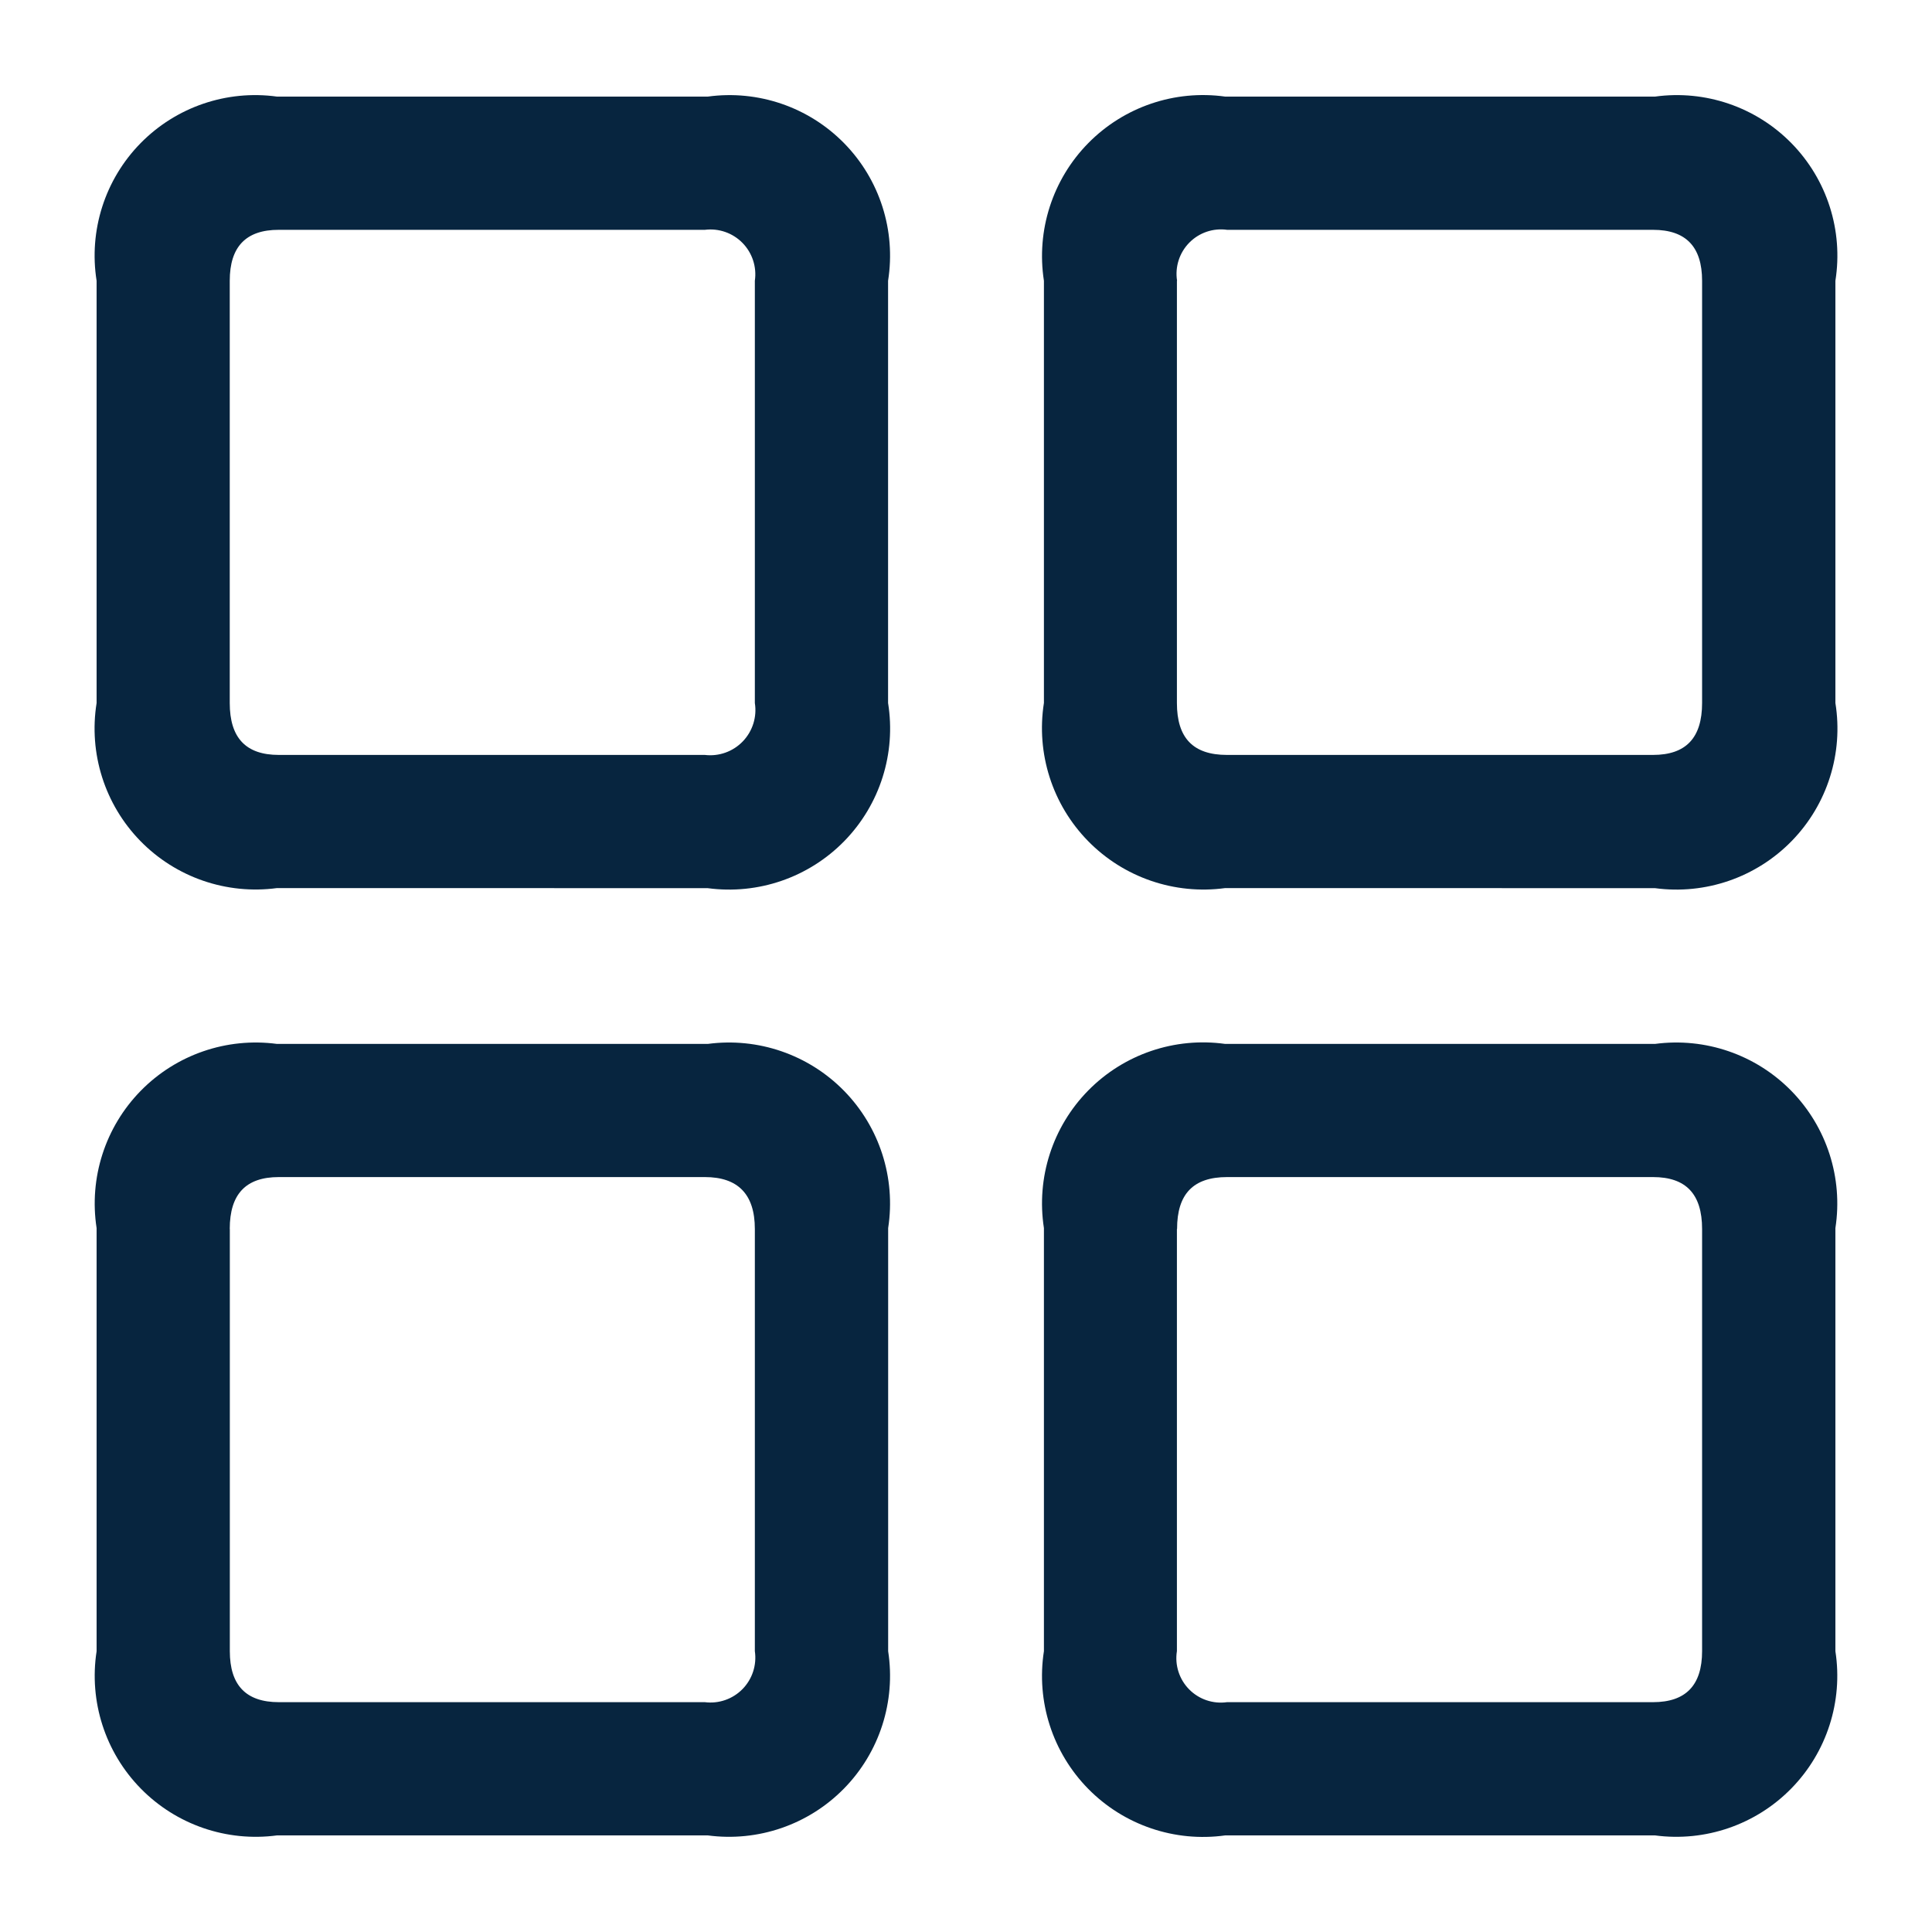
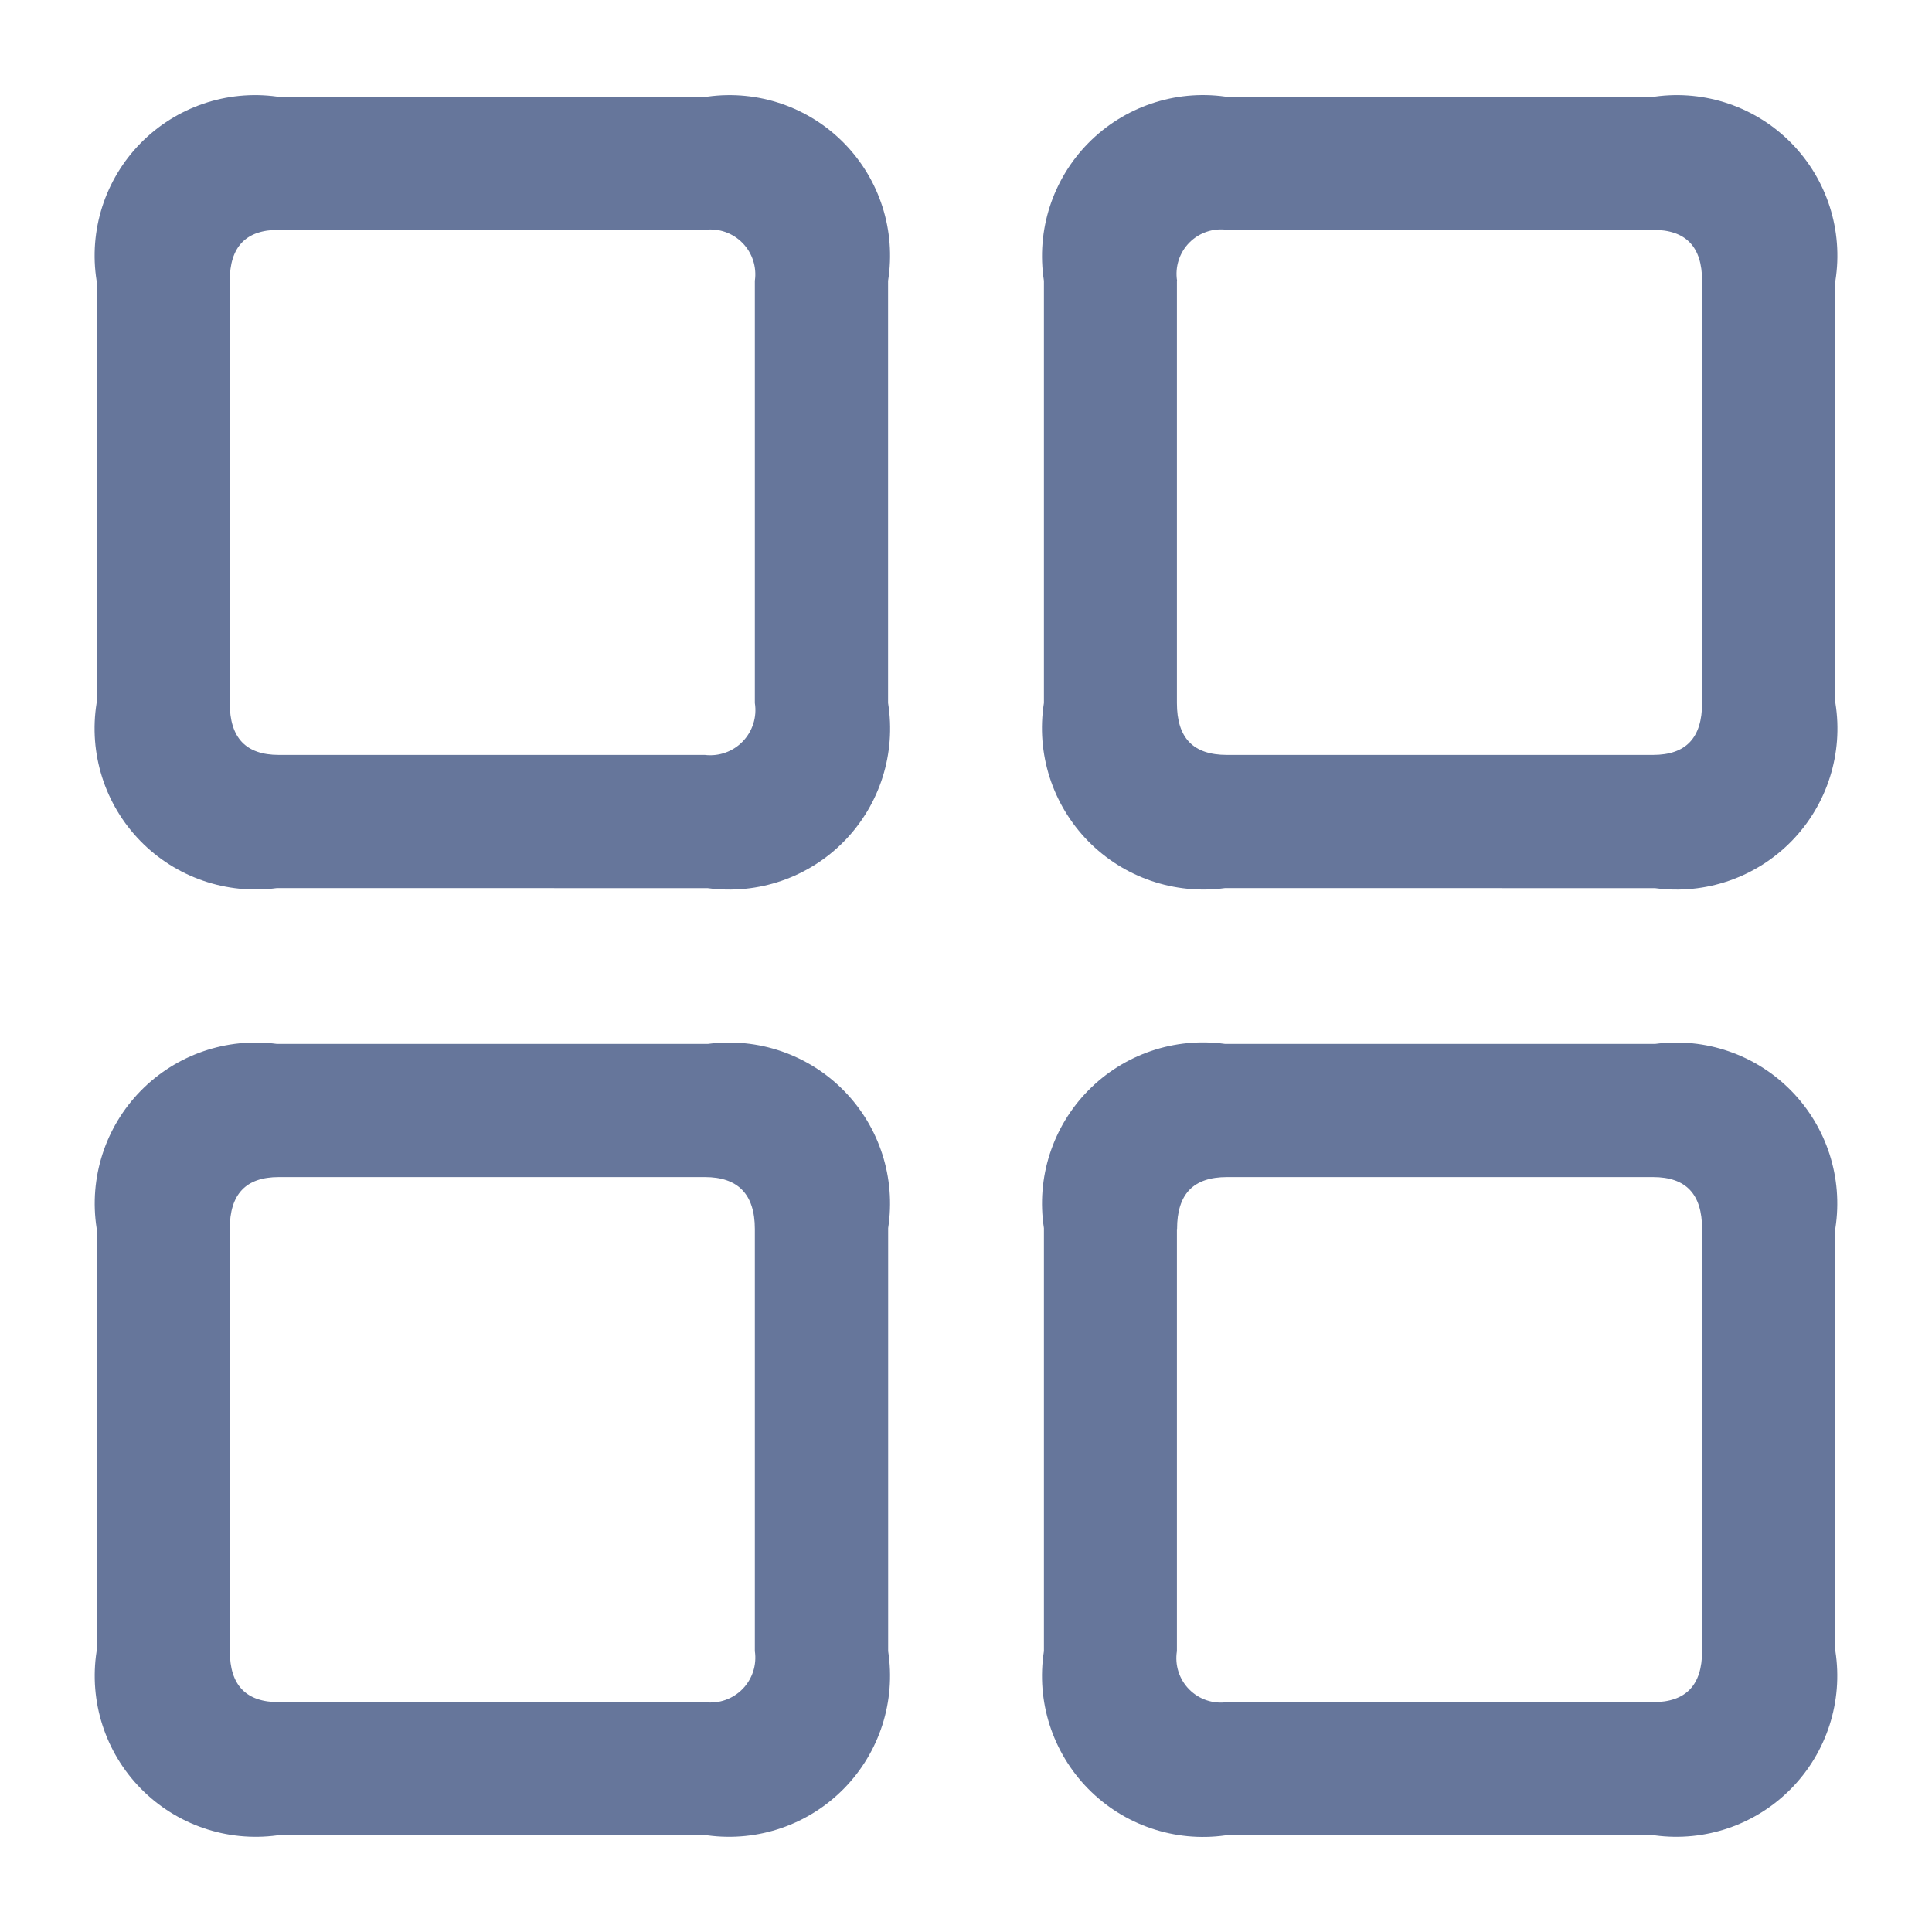
<svg xmlns="http://www.w3.org/2000/svg" width="24" height="23.997" viewBox="0 0 24 23.997">
  <g id="square.grid.2x2" transform="translate(0.073 0.402)">
-     <rect id="Rectangle_7845" data-name="Rectangle 7845" width="24" height="23.997" transform="translate(-0.073 -0.402)" fill="#07253f" opacity="0" />
-     <path id="Union_12" data-name="Union 12" d="M14.02,21.6a2,2,0,0,1-2.252-2.289V14.056a2,2,0,0,1,2.252-2.288h5.339A2,2,0,0,1,21.6,14.056v5.256A2,2,0,0,1,19.359,21.6Zm-.6-7.533v5.244a.552.552,0,0,0,.622.634h5.292c.41,0,.61-.212.61-.634V14.067c0-.434-.2-.645-.61-.645H14.044C13.622,13.422,13.422,13.633,13.422,14.067ZM2.241,21.6A2,2,0,0,1,0,19.312V14.056a2,2,0,0,1,2.241-2.288H7.592a2,2,0,0,1,2.241,2.288v5.256A2,2,0,0,1,7.592,21.6Zm-.586-7.533v5.244c0,.423.2.634.61.634H7.556a.557.557,0,0,0,.621-.634V14.067c0-.434-.212-.645-.621-.645H2.264C1.854,13.422,1.654,13.633,1.654,14.067ZM14.02,9.832a2.006,2.006,0,0,1-2.252-2.3V2.288A2,2,0,0,1,14.02,0h5.339A1.994,1.994,0,0,1,21.6,2.288V7.533a2,2,0,0,1-2.241,2.3Zm-.6-7.545V7.533c0,.433.2.645.622.645h5.292c.41,0,.61-.212.61-.645V2.288c0-.422-.2-.633-.61-.633H14.044A.552.552,0,0,0,13.422,2.288ZM2.241,9.832A2,2,0,0,1,0,7.533V2.288A1.994,1.994,0,0,1,2.241,0H7.592A1.994,1.994,0,0,1,9.832,2.288V7.533a2,2,0,0,1-2.241,2.3ZM1.654,2.288V7.533c0,.433.2.645.61.645H7.556a.561.561,0,0,0,.621-.645V2.288a.557.557,0,0,0-.621-.633H2.264C1.854,1.654,1.654,1.866,1.654,2.288Z" transform="translate(1.127 0.798)" fill="#07253f" />
+     <rect id="Rectangle_7845" data-name="Rectangle 7845" width="24" height="23.997" transform="translate(-0.073 -0.402)" fill="#66769B" opacity="0" />
+     <path id="Union_12" data-name="Union 12" d="M14.02,21.6a2,2,0,0,1-2.252-2.289V14.056a2,2,0,0,1,2.252-2.288h5.339A2,2,0,0,1,21.6,14.056v5.256A2,2,0,0,1,19.359,21.6Zm-.6-7.533v5.244a.552.552,0,0,0,.622.634h5.292c.41,0,.61-.212.61-.634V14.067c0-.434-.2-.645-.61-.645H14.044C13.622,13.422,13.422,13.633,13.422,14.067ZM2.241,21.6A2,2,0,0,1,0,19.312V14.056a2,2,0,0,1,2.241-2.288H7.592a2,2,0,0,1,2.241,2.288v5.256A2,2,0,0,1,7.592,21.6Zm-.586-7.533v5.244c0,.423.2.634.61.634H7.556a.557.557,0,0,0,.621-.634V14.067c0-.434-.212-.645-.621-.645H2.264C1.854,13.422,1.654,13.633,1.654,14.067ZM14.02,9.832a2.006,2.006,0,0,1-2.252-2.3V2.288A2,2,0,0,1,14.02,0h5.339A1.994,1.994,0,0,1,21.6,2.288V7.533a2,2,0,0,1-2.241,2.3Zm-.6-7.545V7.533c0,.433.2.645.622.645h5.292c.41,0,.61-.212.61-.645V2.288c0-.422-.2-.633-.61-.633H14.044A.552.552,0,0,0,13.422,2.288ZM2.241,9.832A2,2,0,0,1,0,7.533V2.288A1.994,1.994,0,0,1,2.241,0H7.592A1.994,1.994,0,0,1,9.832,2.288V7.533a2,2,0,0,1-2.241,2.3ZM1.654,2.288V7.533c0,.433.2.645.61.645H7.556a.561.561,0,0,0,.621-.645V2.288a.557.557,0,0,0-.621-.633H2.264C1.854,1.654,1.654,1.866,1.654,2.288Z" transform="translate(1.127 0.798)" fill="#66769B" />
  </g>
</svg>
